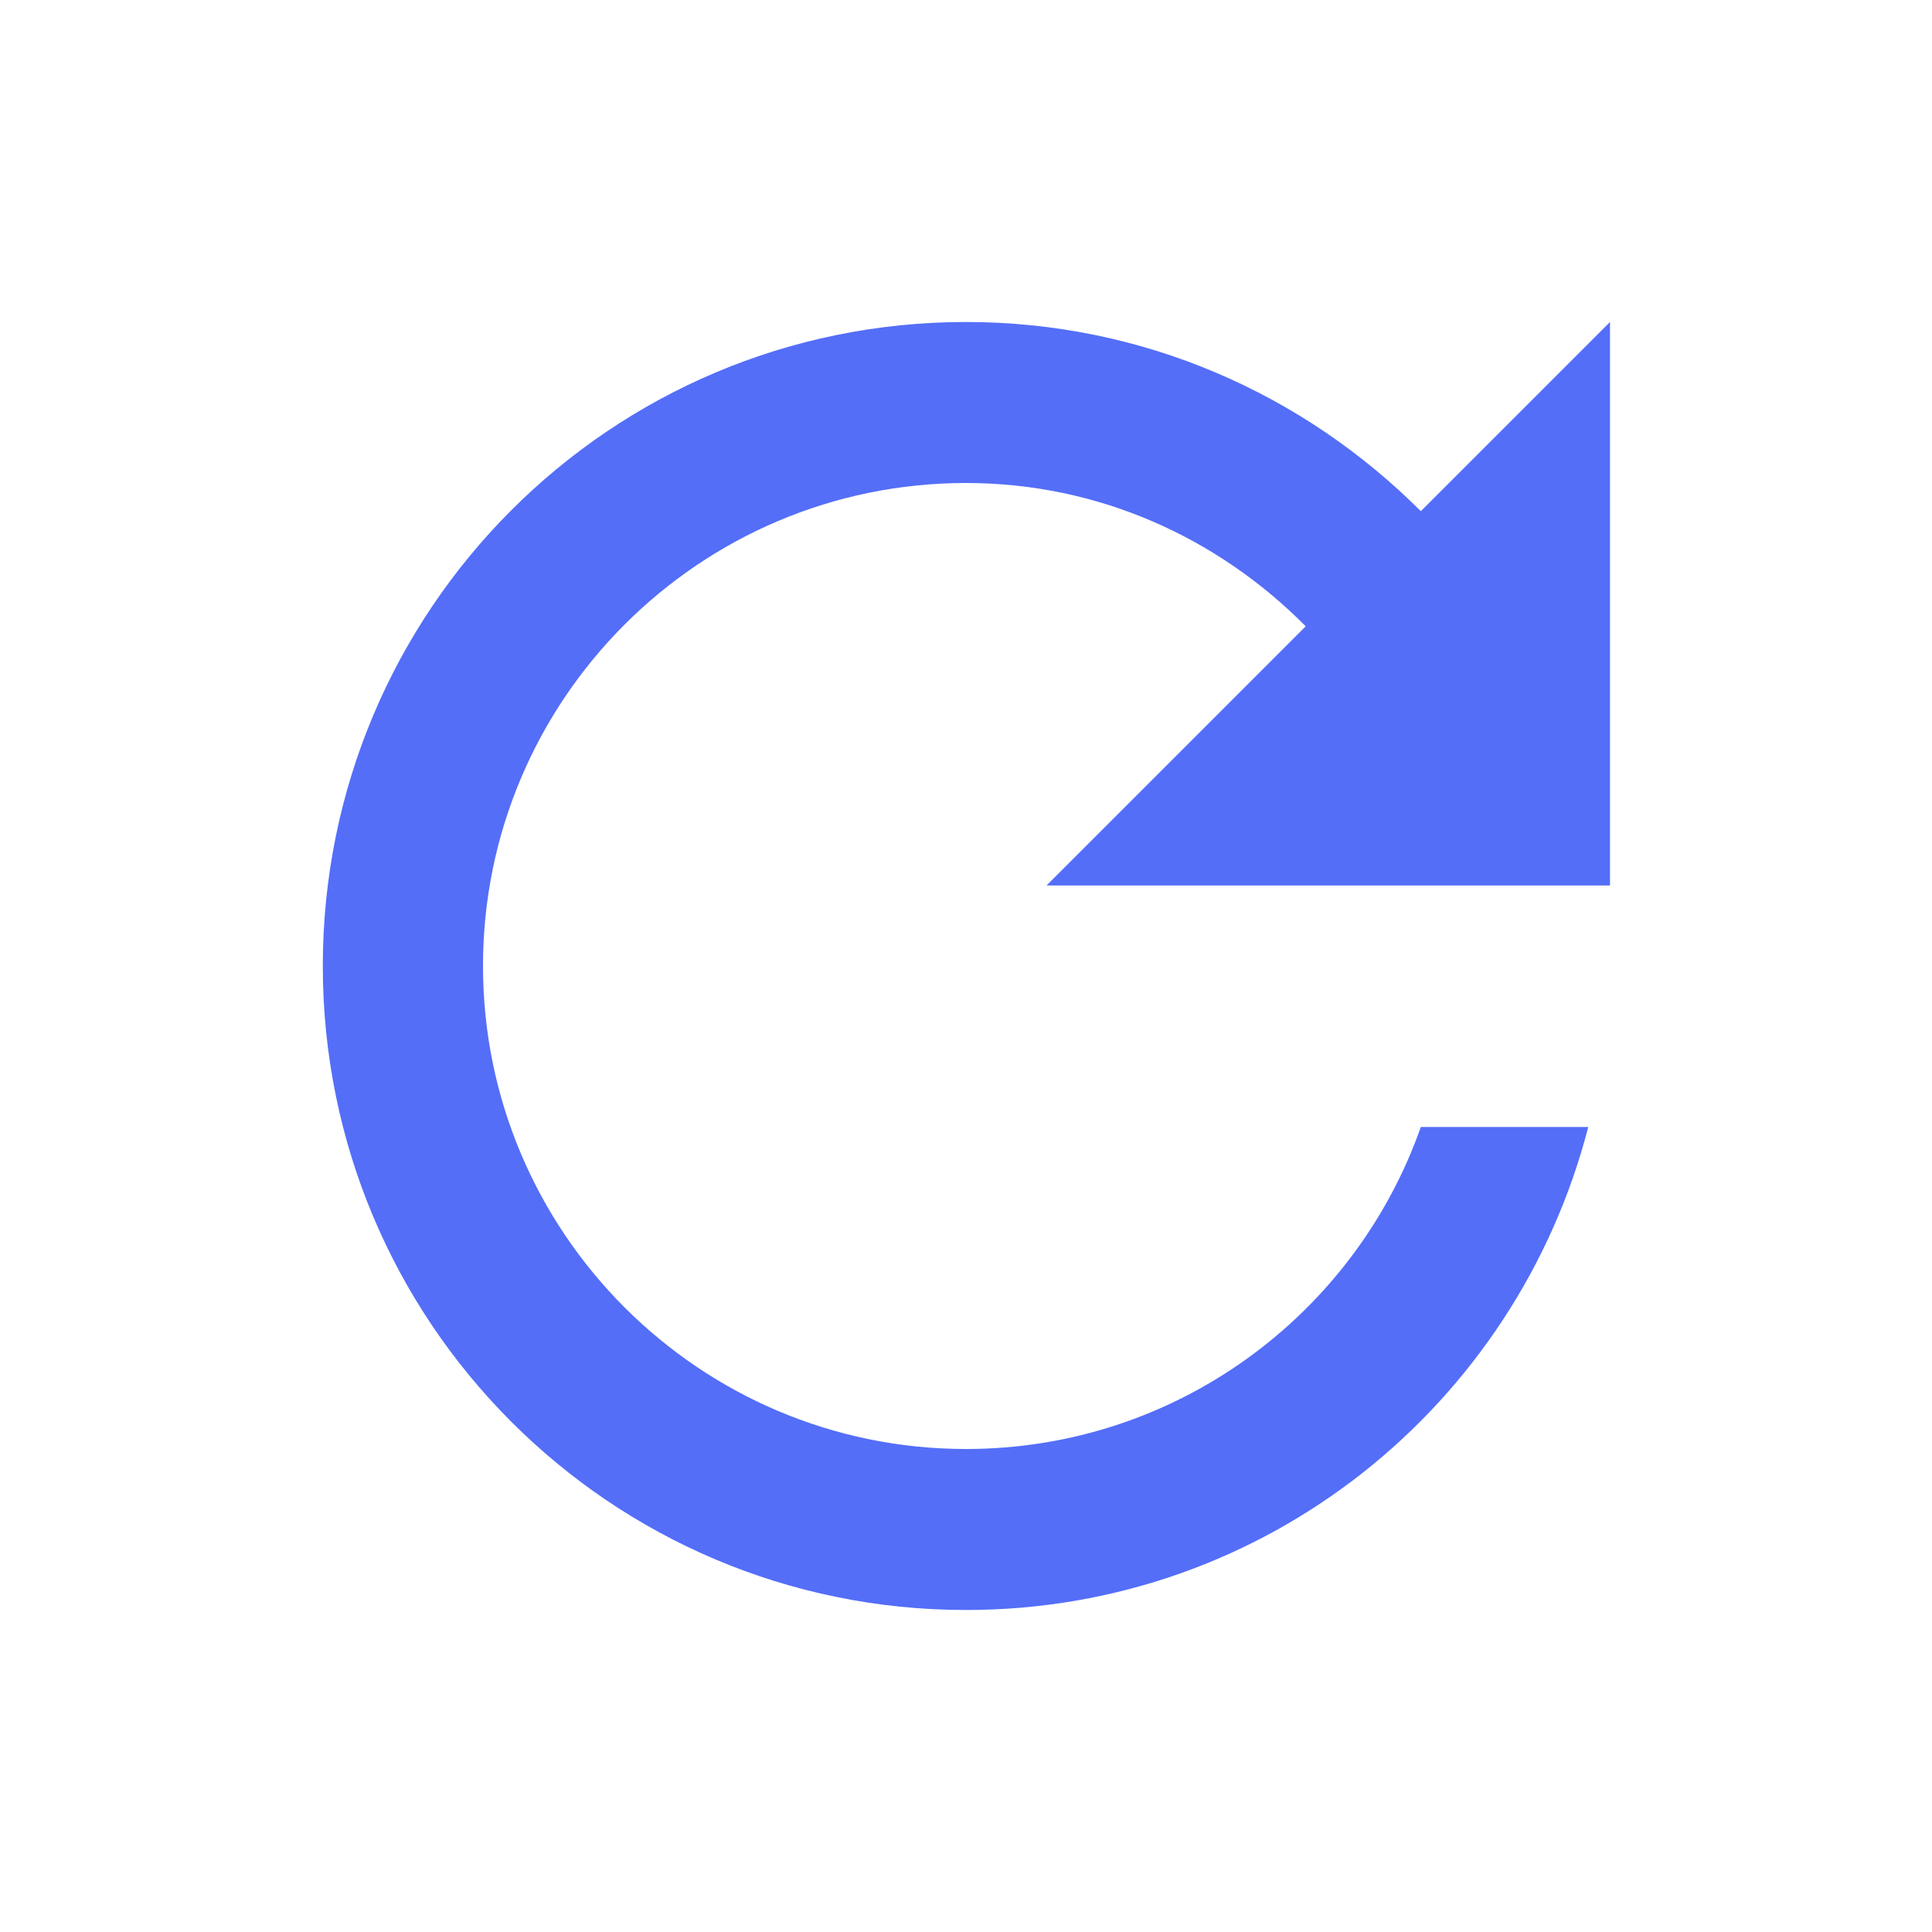
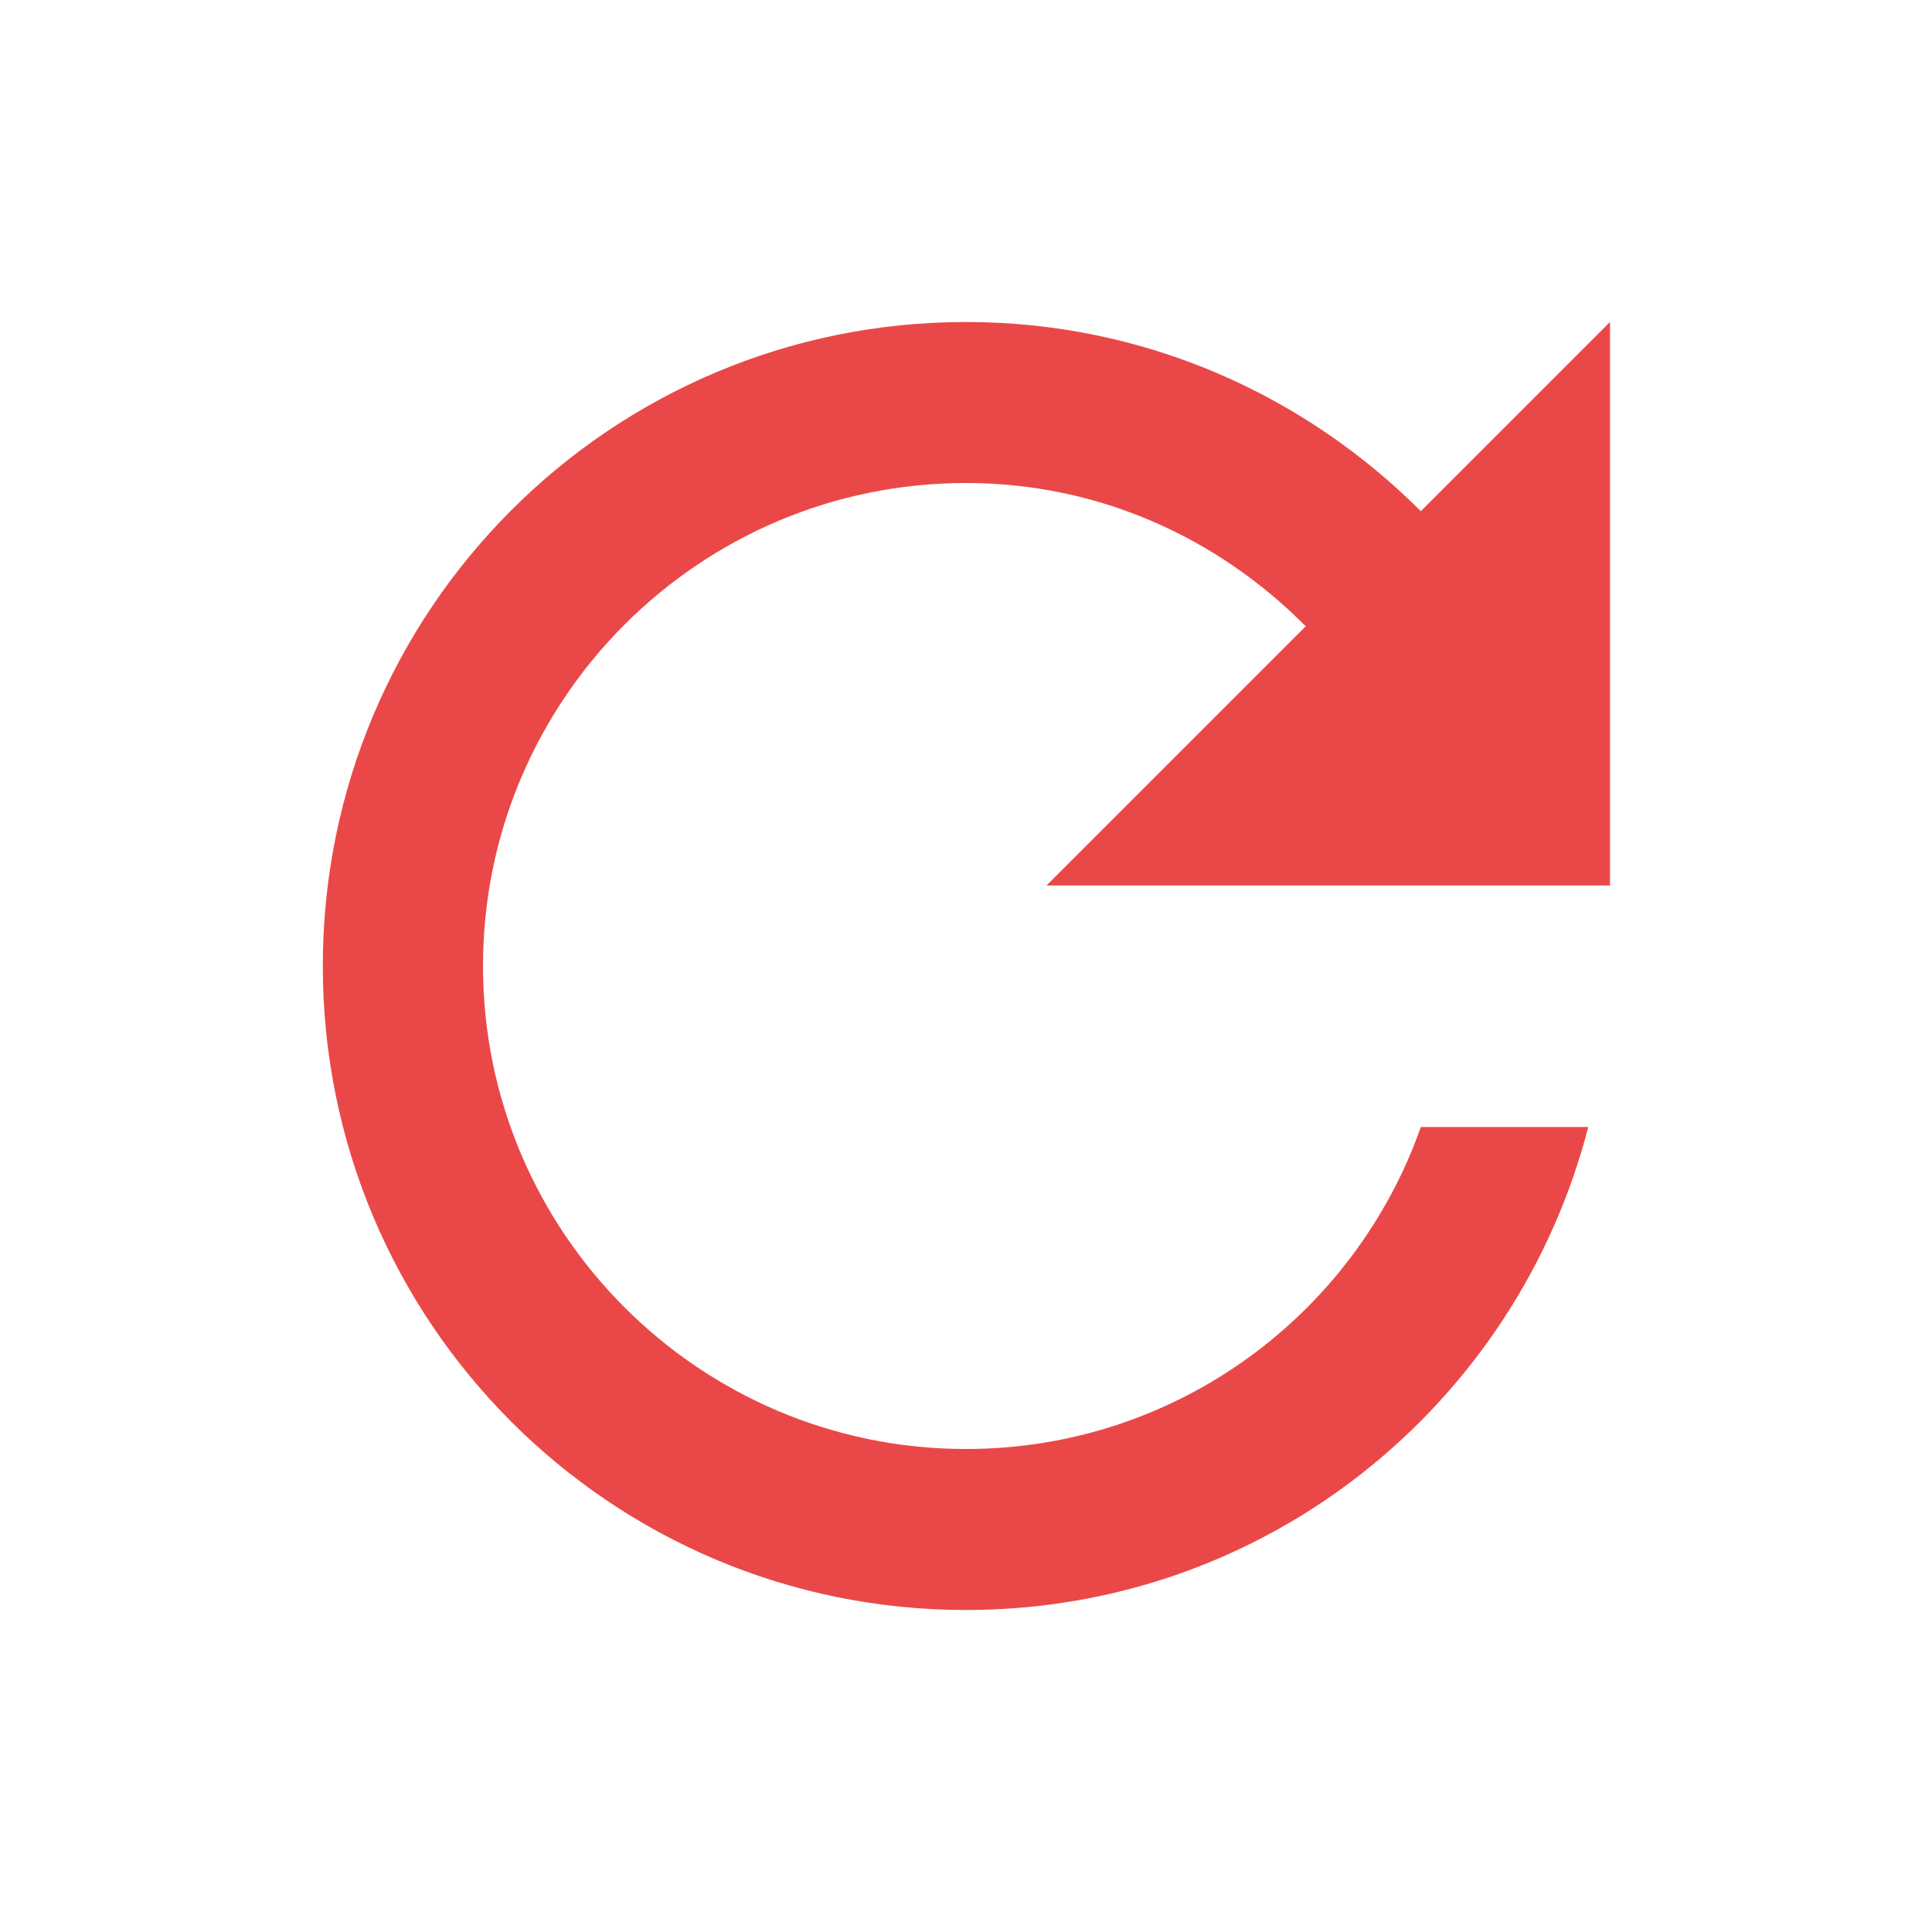
- <svg xmlns="http://www.w3.org/2000/svg" id="SvgjsSvg1026" width="288" height="288" version="1.1">
-   <defs id="SvgjsDefs1027" />
-   <g id="SvgjsG1028">
+ <svg xmlns="http://www.w3.org/2000/svg" id="SvgjsSvg1012" width="288" height="288" version="1.1">
+   <defs id="SvgjsDefs1013" />
+   <g id="SvgjsG1014">
    <svg width="288" height="288" viewBox="0 0 24 24">
      <path fill="none" d="M0 0h24v24H0z" />
-       <path d="M17.65 6.35C16.2 4.9 14.21 4 12 4c-4.42 0-7.99 3.58-7.99 8s3.57 8 7.99 8c3.73 0 6.84-2.55 7.73-6h-2.08c-.82 2.33-3.04 4-5.65 4-3.31 0-6-2.69-6-6s2.69-6 6-6c1.66 0 3.14.69 4.22 1.78L13 11h7V4l-2.35 2.35z" fill="#546ef8" class="color000 svgShape" />
+       <path d="M17.65 6.35C16.2 4.9 14.21 4 12 4c-4.42 0-7.99 3.58-7.99 8s3.57 8 7.99 8c3.73 0 6.84-2.55 7.73-6h-2.08c-.82 2.33-3.04 4-5.65 4-3.31 0-6-2.69-6-6s2.69-6 6-6c1.66 0 3.14.69 4.22 1.78L13 11h7V4l-2.35 2.35z" fill="#ea4848" class="color000 svgShape" />
    </svg>
  </g>
</svg>
